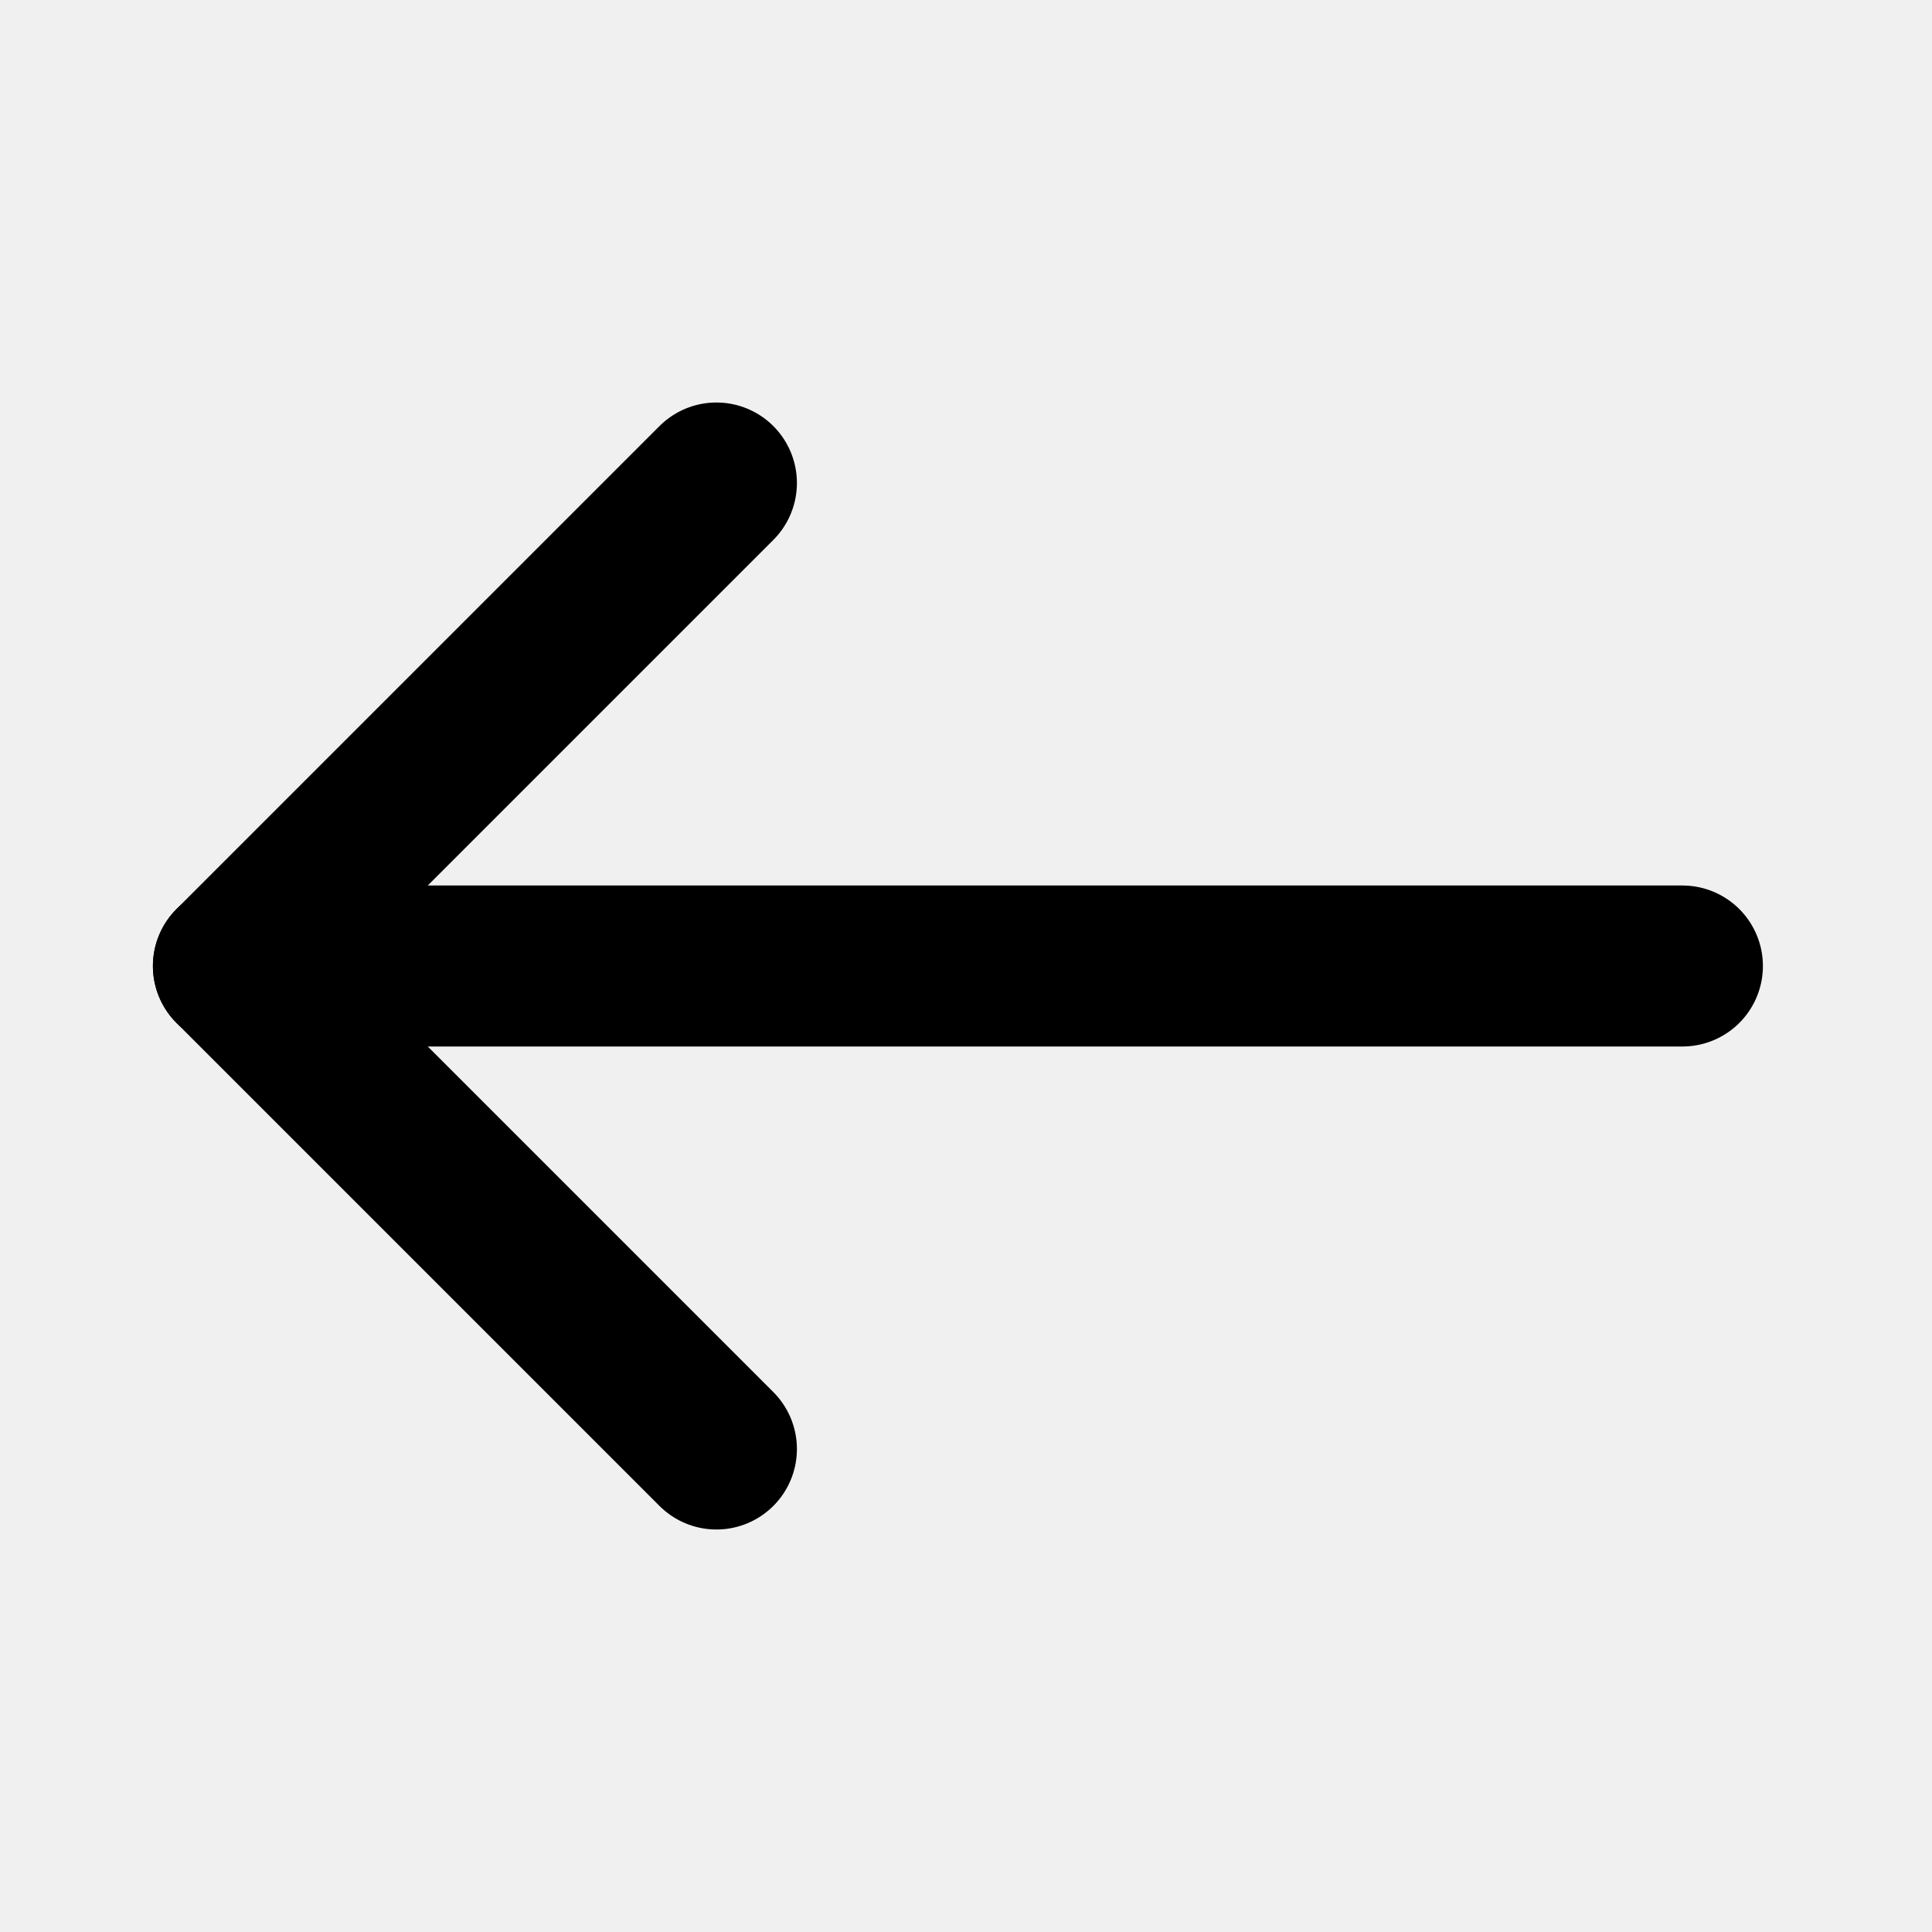
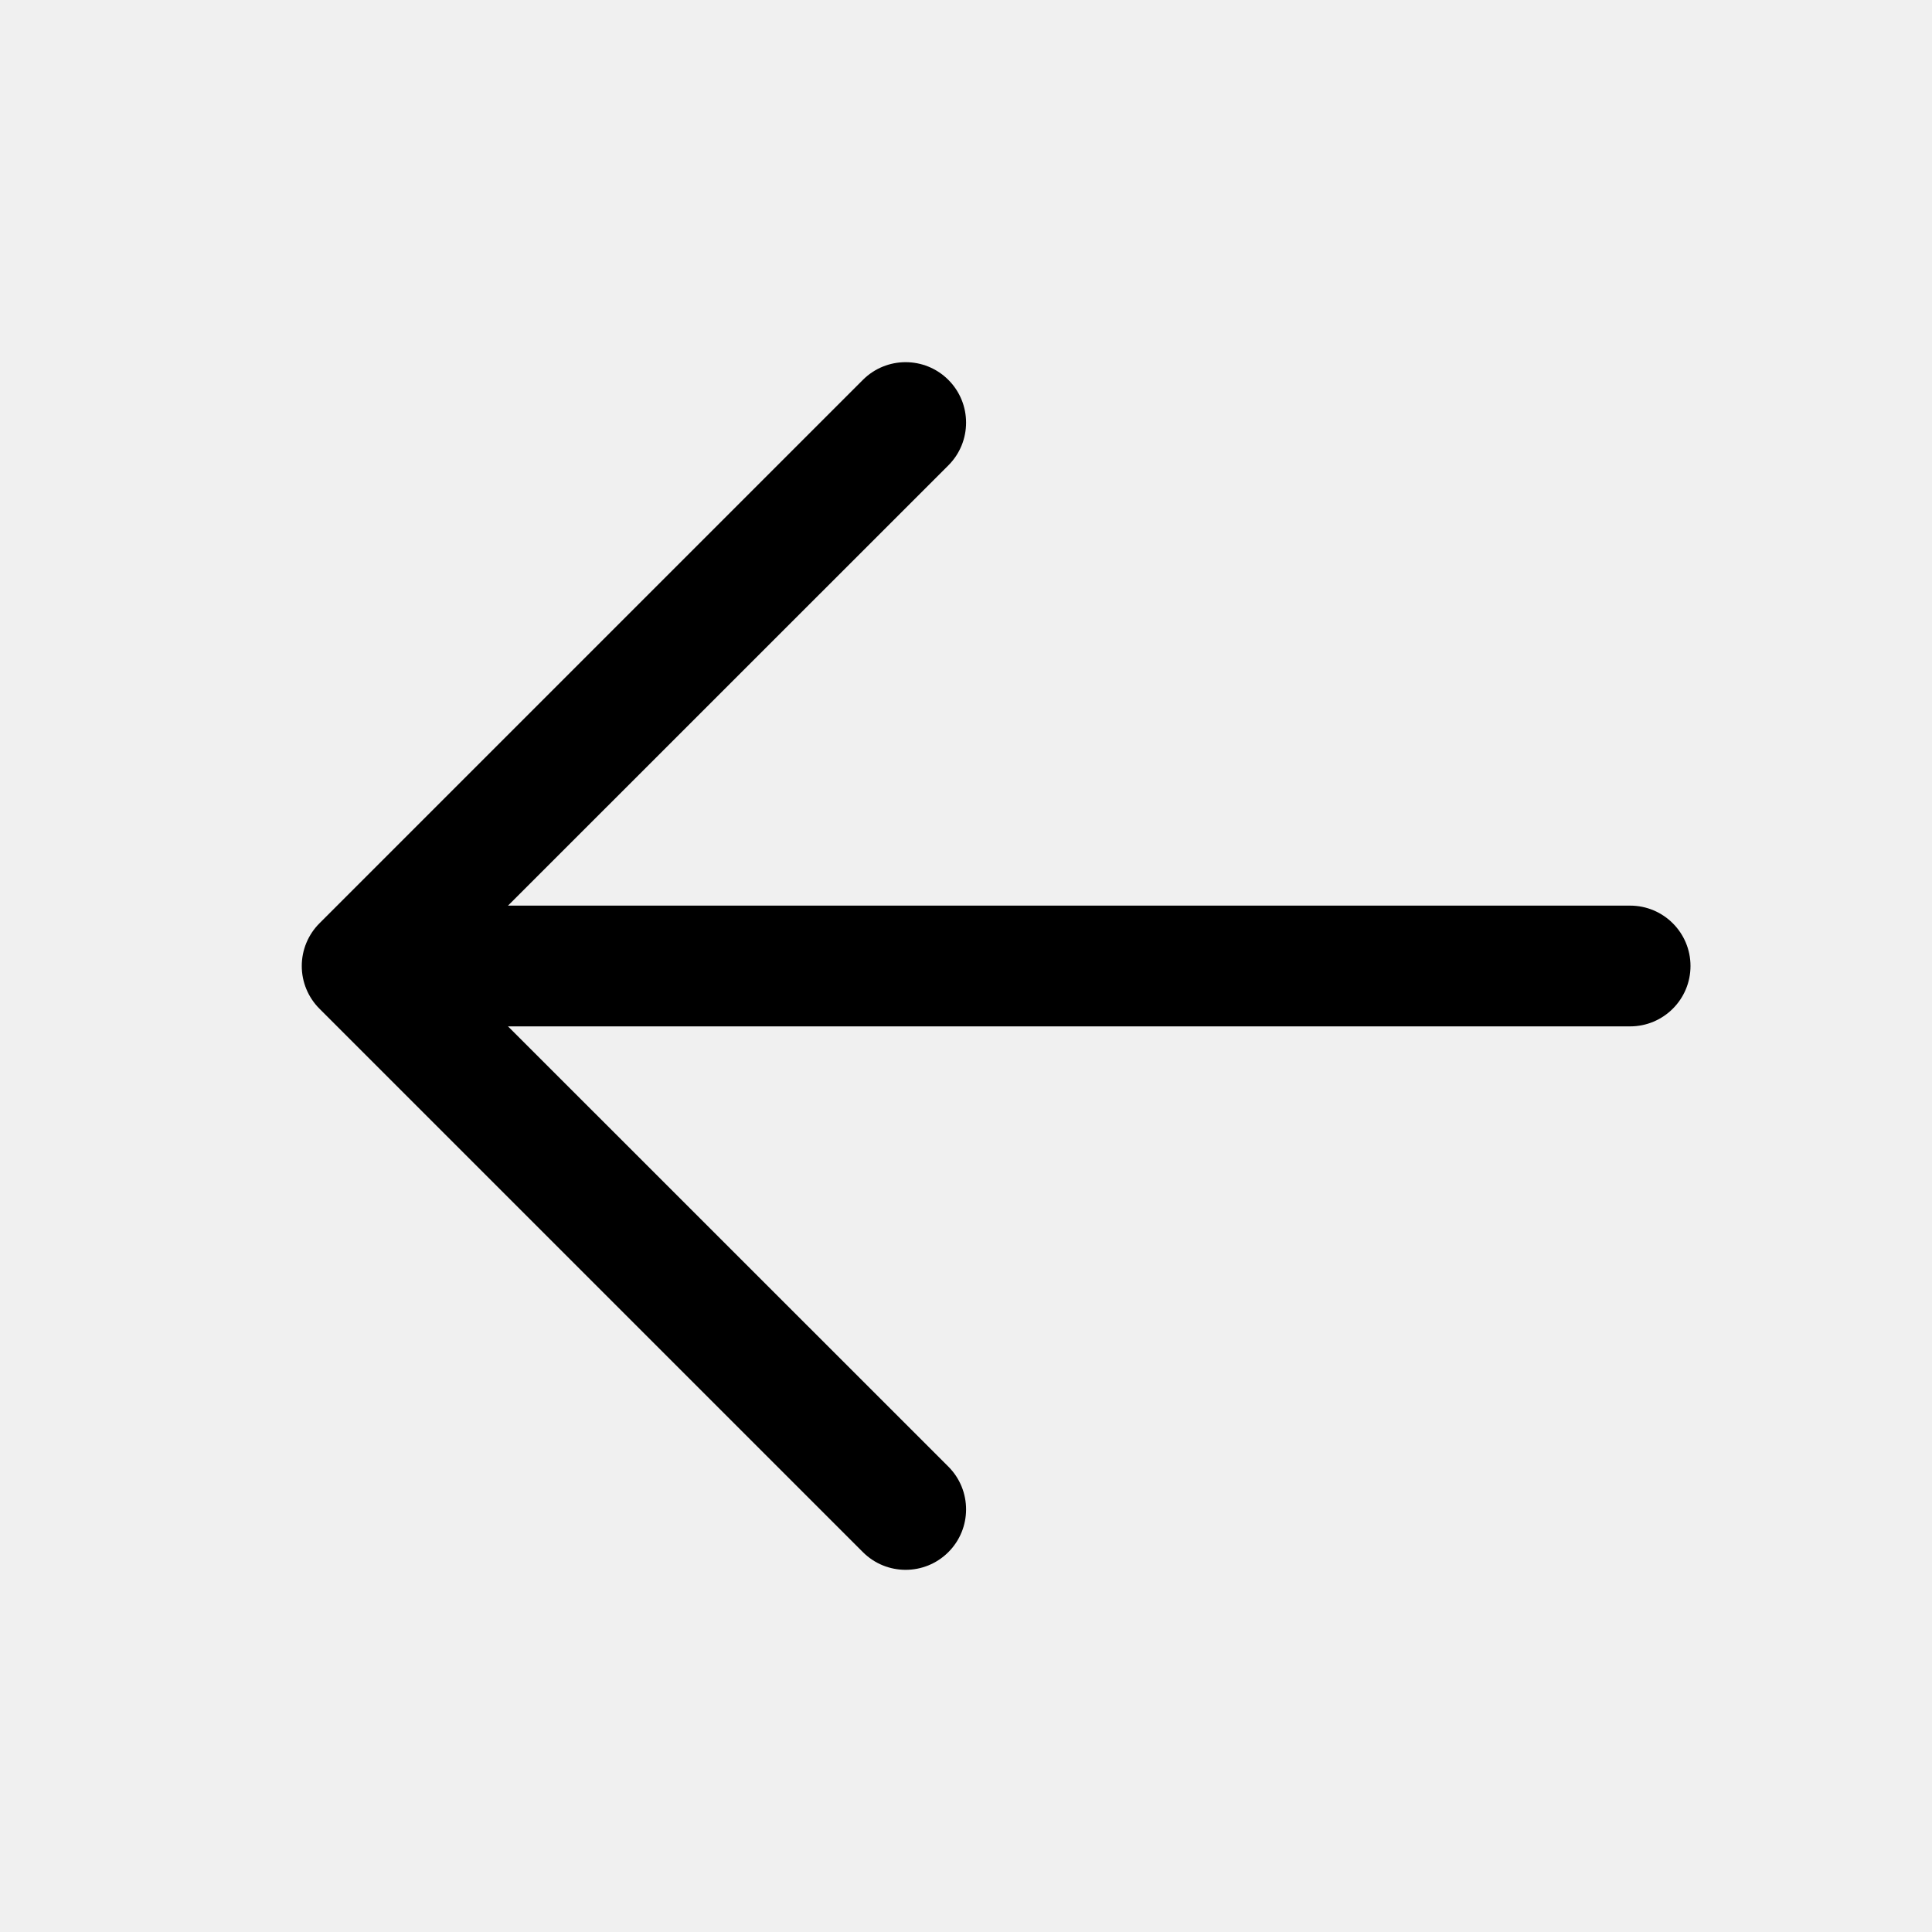
- <svg xmlns="http://www.w3.org/2000/svg" fill="none" height="48" viewBox="0 0 48 48" width="48">
-   <path d="m0 0h48v48h-48z" fill="#fff" fill-opacity=".01" />
-   <g stroke="#000" stroke-linecap="round" stroke-linejoin="round" stroke-width="4">
-     <path d="m5.799 24h36" />
-     <path d="m17.799 36-12-12 12-12" />
-   </g>
+ <svg xmlns="http://www.w3.org/2000/svg" fill="#000" width="800px" height="800px" viewBox="0 0 1024 1024">
+   <path fill="#000" d="M224 480h640a32 32 0 1 1 0 64H224a32 32 0 0 1 0-64z" />
+   <path fill="#000" d="m237.248 512 265.408 265.344a32 32 0 0 1-45.312 45.312l-288-288a32 32 0 0 1 0-45.312l288-288a32 32 0 1 1 45.312 45.312L237.248 512z" />
</svg>
